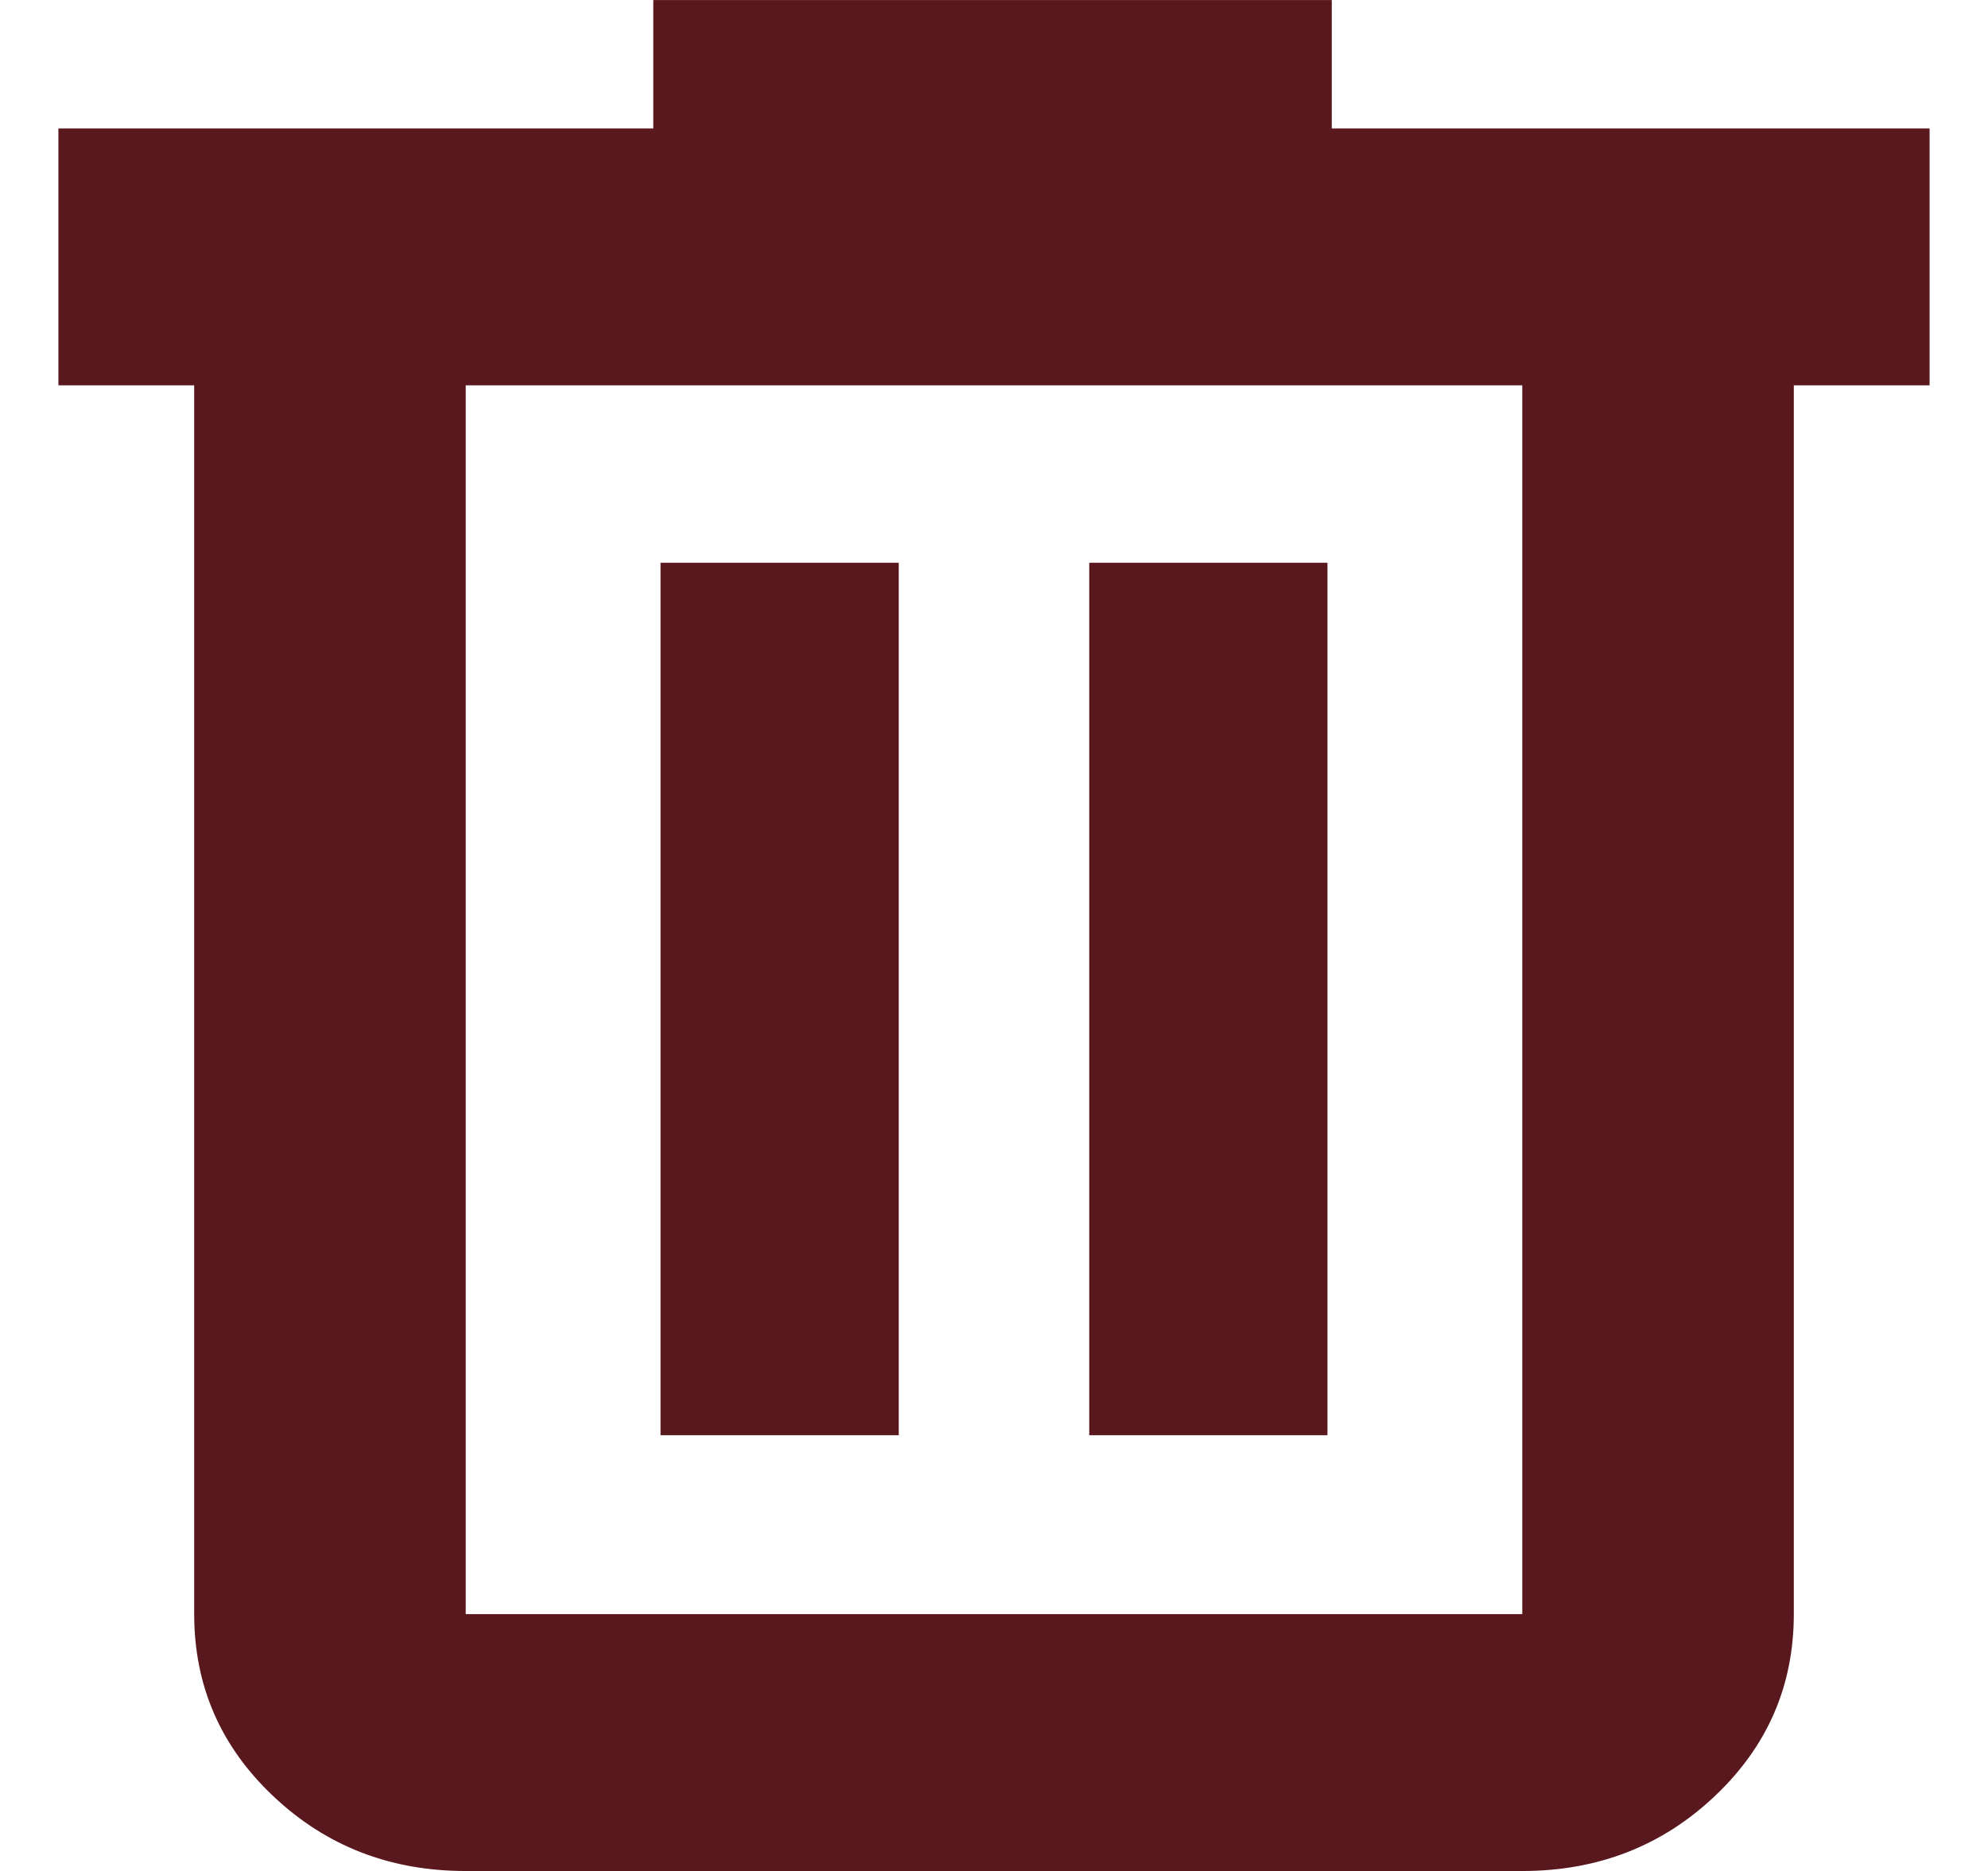
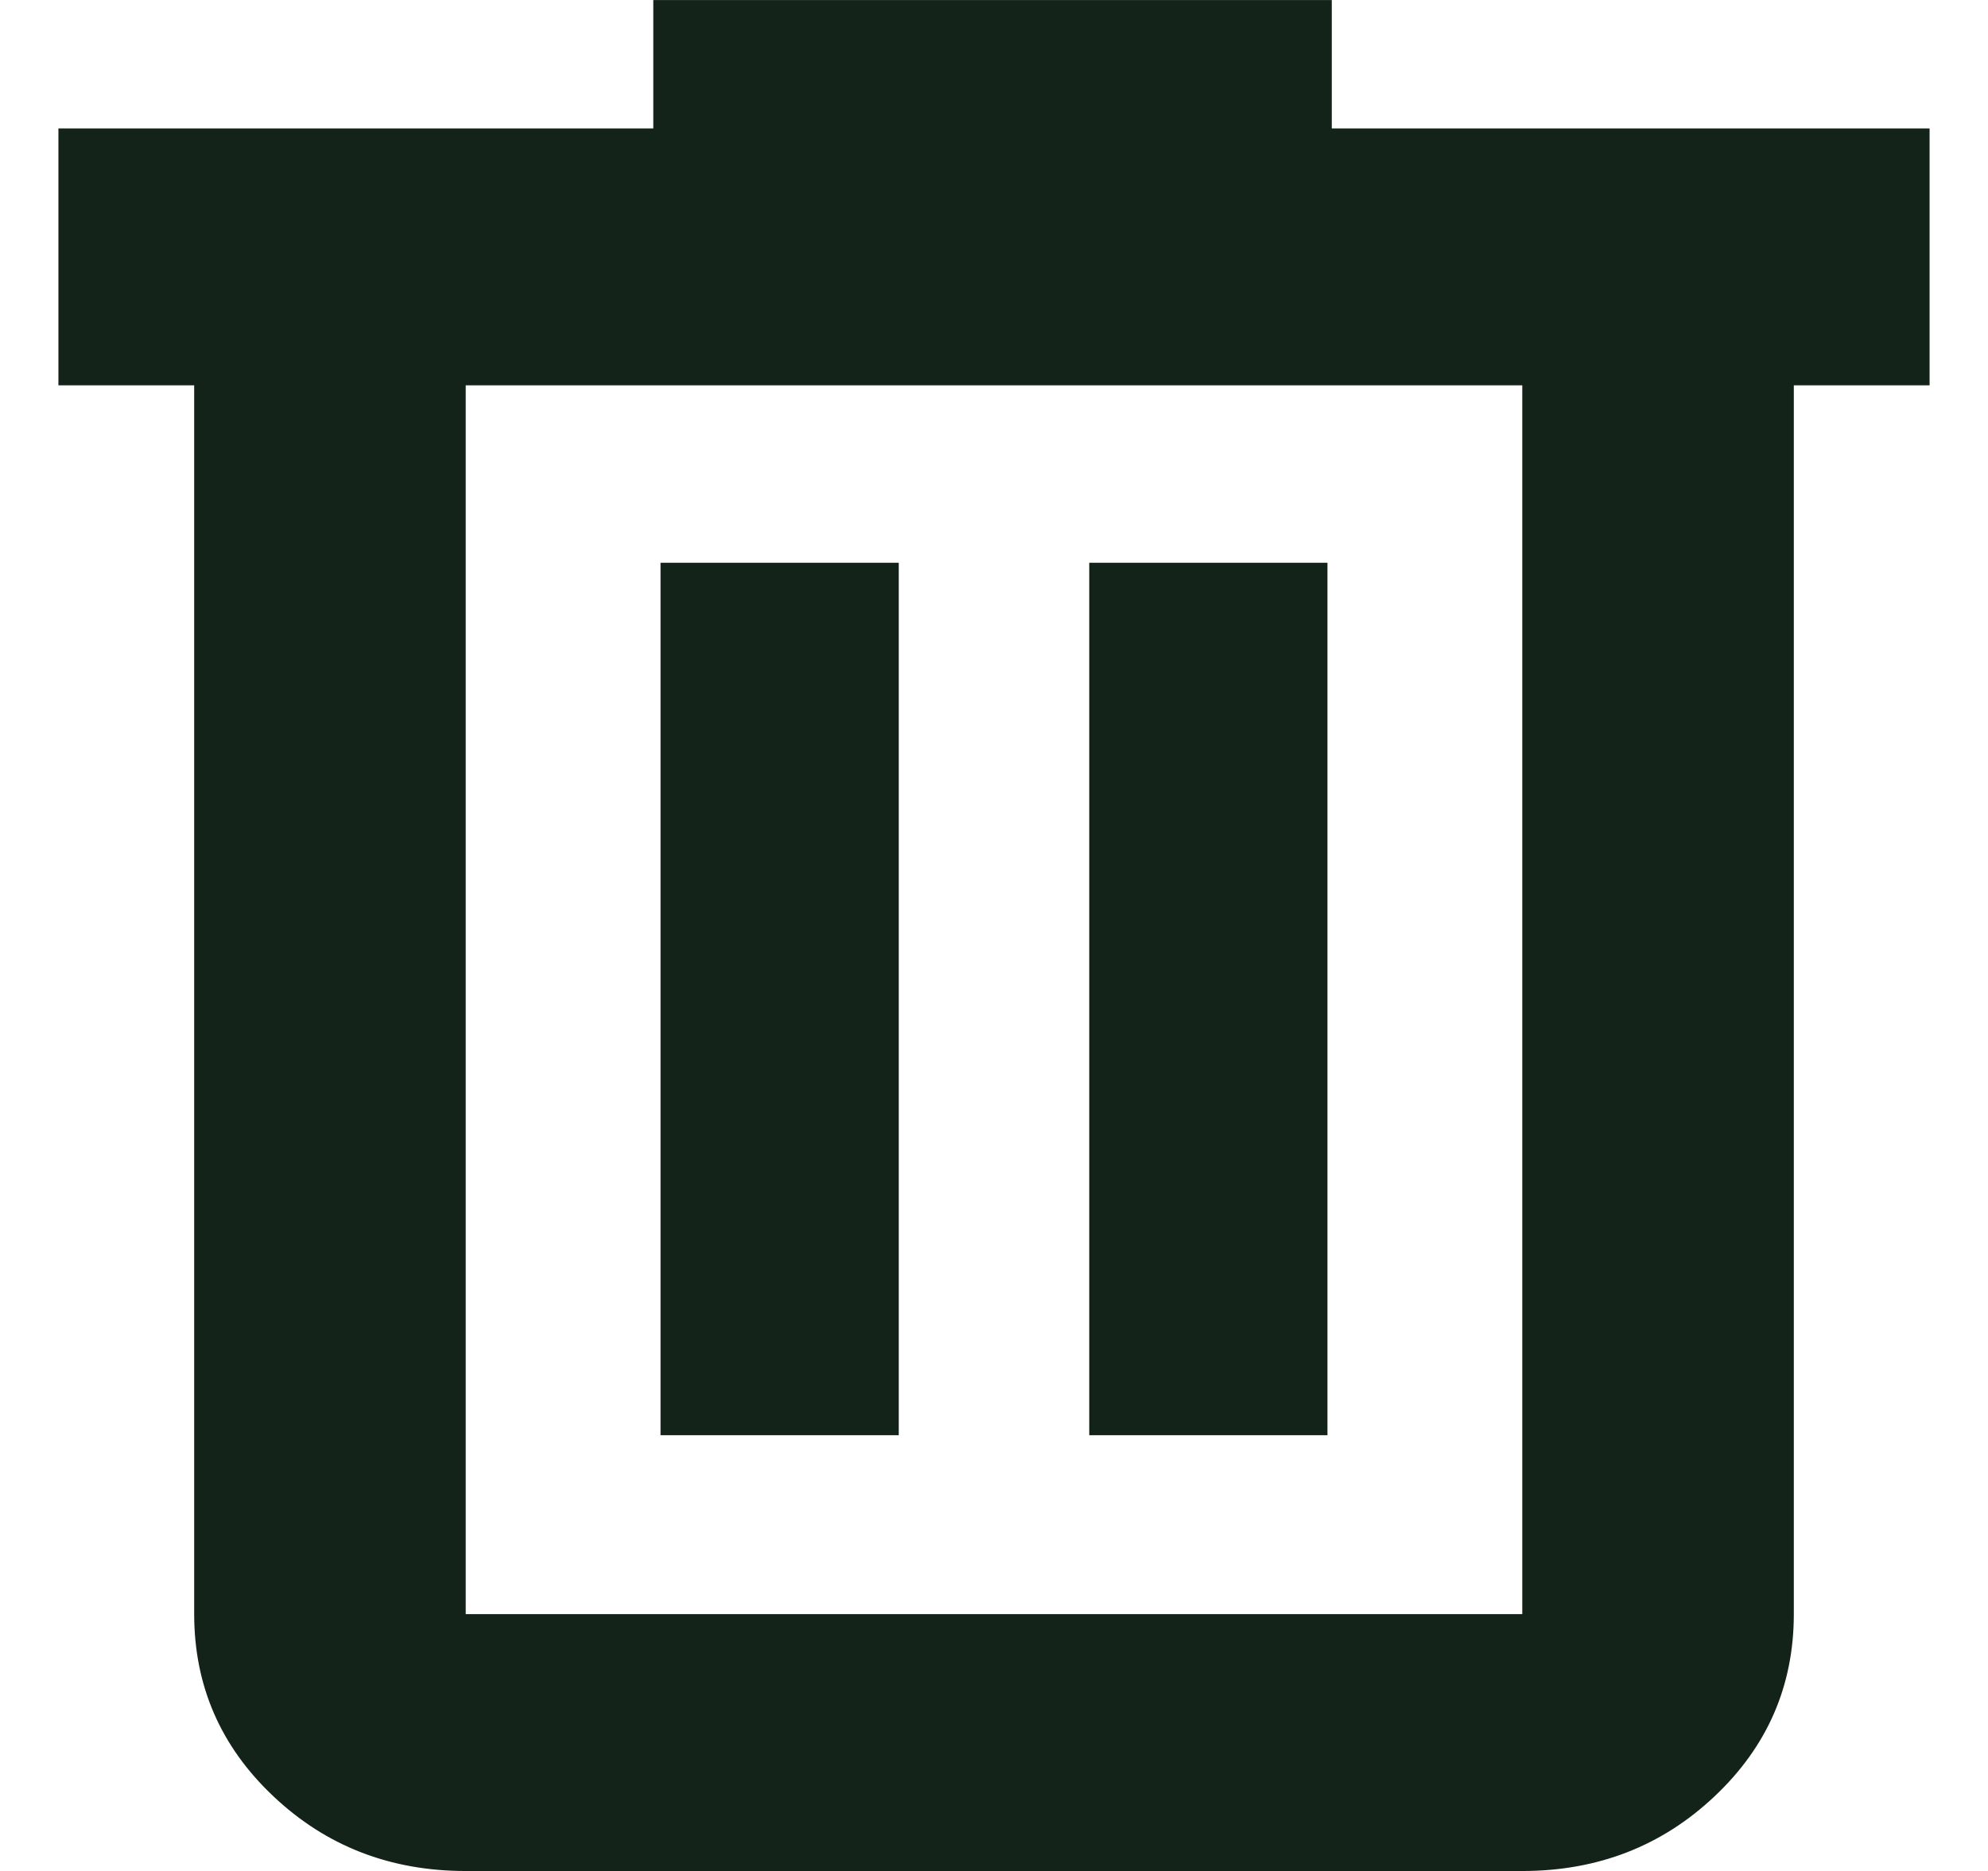
<svg xmlns="http://www.w3.org/2000/svg" width="17" height="16" viewBox="0 0 17 16" fill="none">
-   <path d="M1.673 3.295V3.283H1.661H0.512V1.111H5.587H5.599V1.098V0.013H11.376V1.098V1.111H11.389H16.488V3.283H15.339H15.327V3.295V13.803C15.327 14.412 15.103 14.928 14.655 15.351C14.207 15.775 13.661 15.988 13.017 15.988H3.983C3.339 15.988 2.793 15.775 2.345 15.351C1.897 14.928 1.673 14.412 1.673 13.803V3.295ZM13.03 3.295V3.283H13.017H3.983H3.97V3.295V13.803V13.816H3.983H13.017H13.03V13.803V3.295ZM7.673 4.825V12.261H5.661V4.825H7.673ZM11.339 4.825V12.261H9.327V4.825H11.339Z" fill="#58181D" stroke="#58181D" stroke-width="0.025" />
+   <path d="M1.673 3.295V3.283H1.661H0.512V1.111H5.587H5.599V1.098V0.013H11.376V1.098V1.111H11.389H16.488V3.283H15.339H15.327V3.295V13.803C15.327 14.412 15.103 14.928 14.655 15.351C14.207 15.775 13.661 15.988 13.017 15.988H3.983C3.339 15.988 2.793 15.775 2.345 15.351C1.897 14.928 1.673 14.412 1.673 13.803V3.295ZM13.03 3.295V3.283H13.017H3.983H3.97V3.295V13.803V13.816H3.983H13.017H13.03V13.803V3.295ZM7.673 4.825V12.261H5.661V4.825H7.673ZM11.339 4.825V12.261H9.327V4.825H11.339Z" fill="#14231A" stroke="#14231A" stroke-width="0.025" />
</svg>
